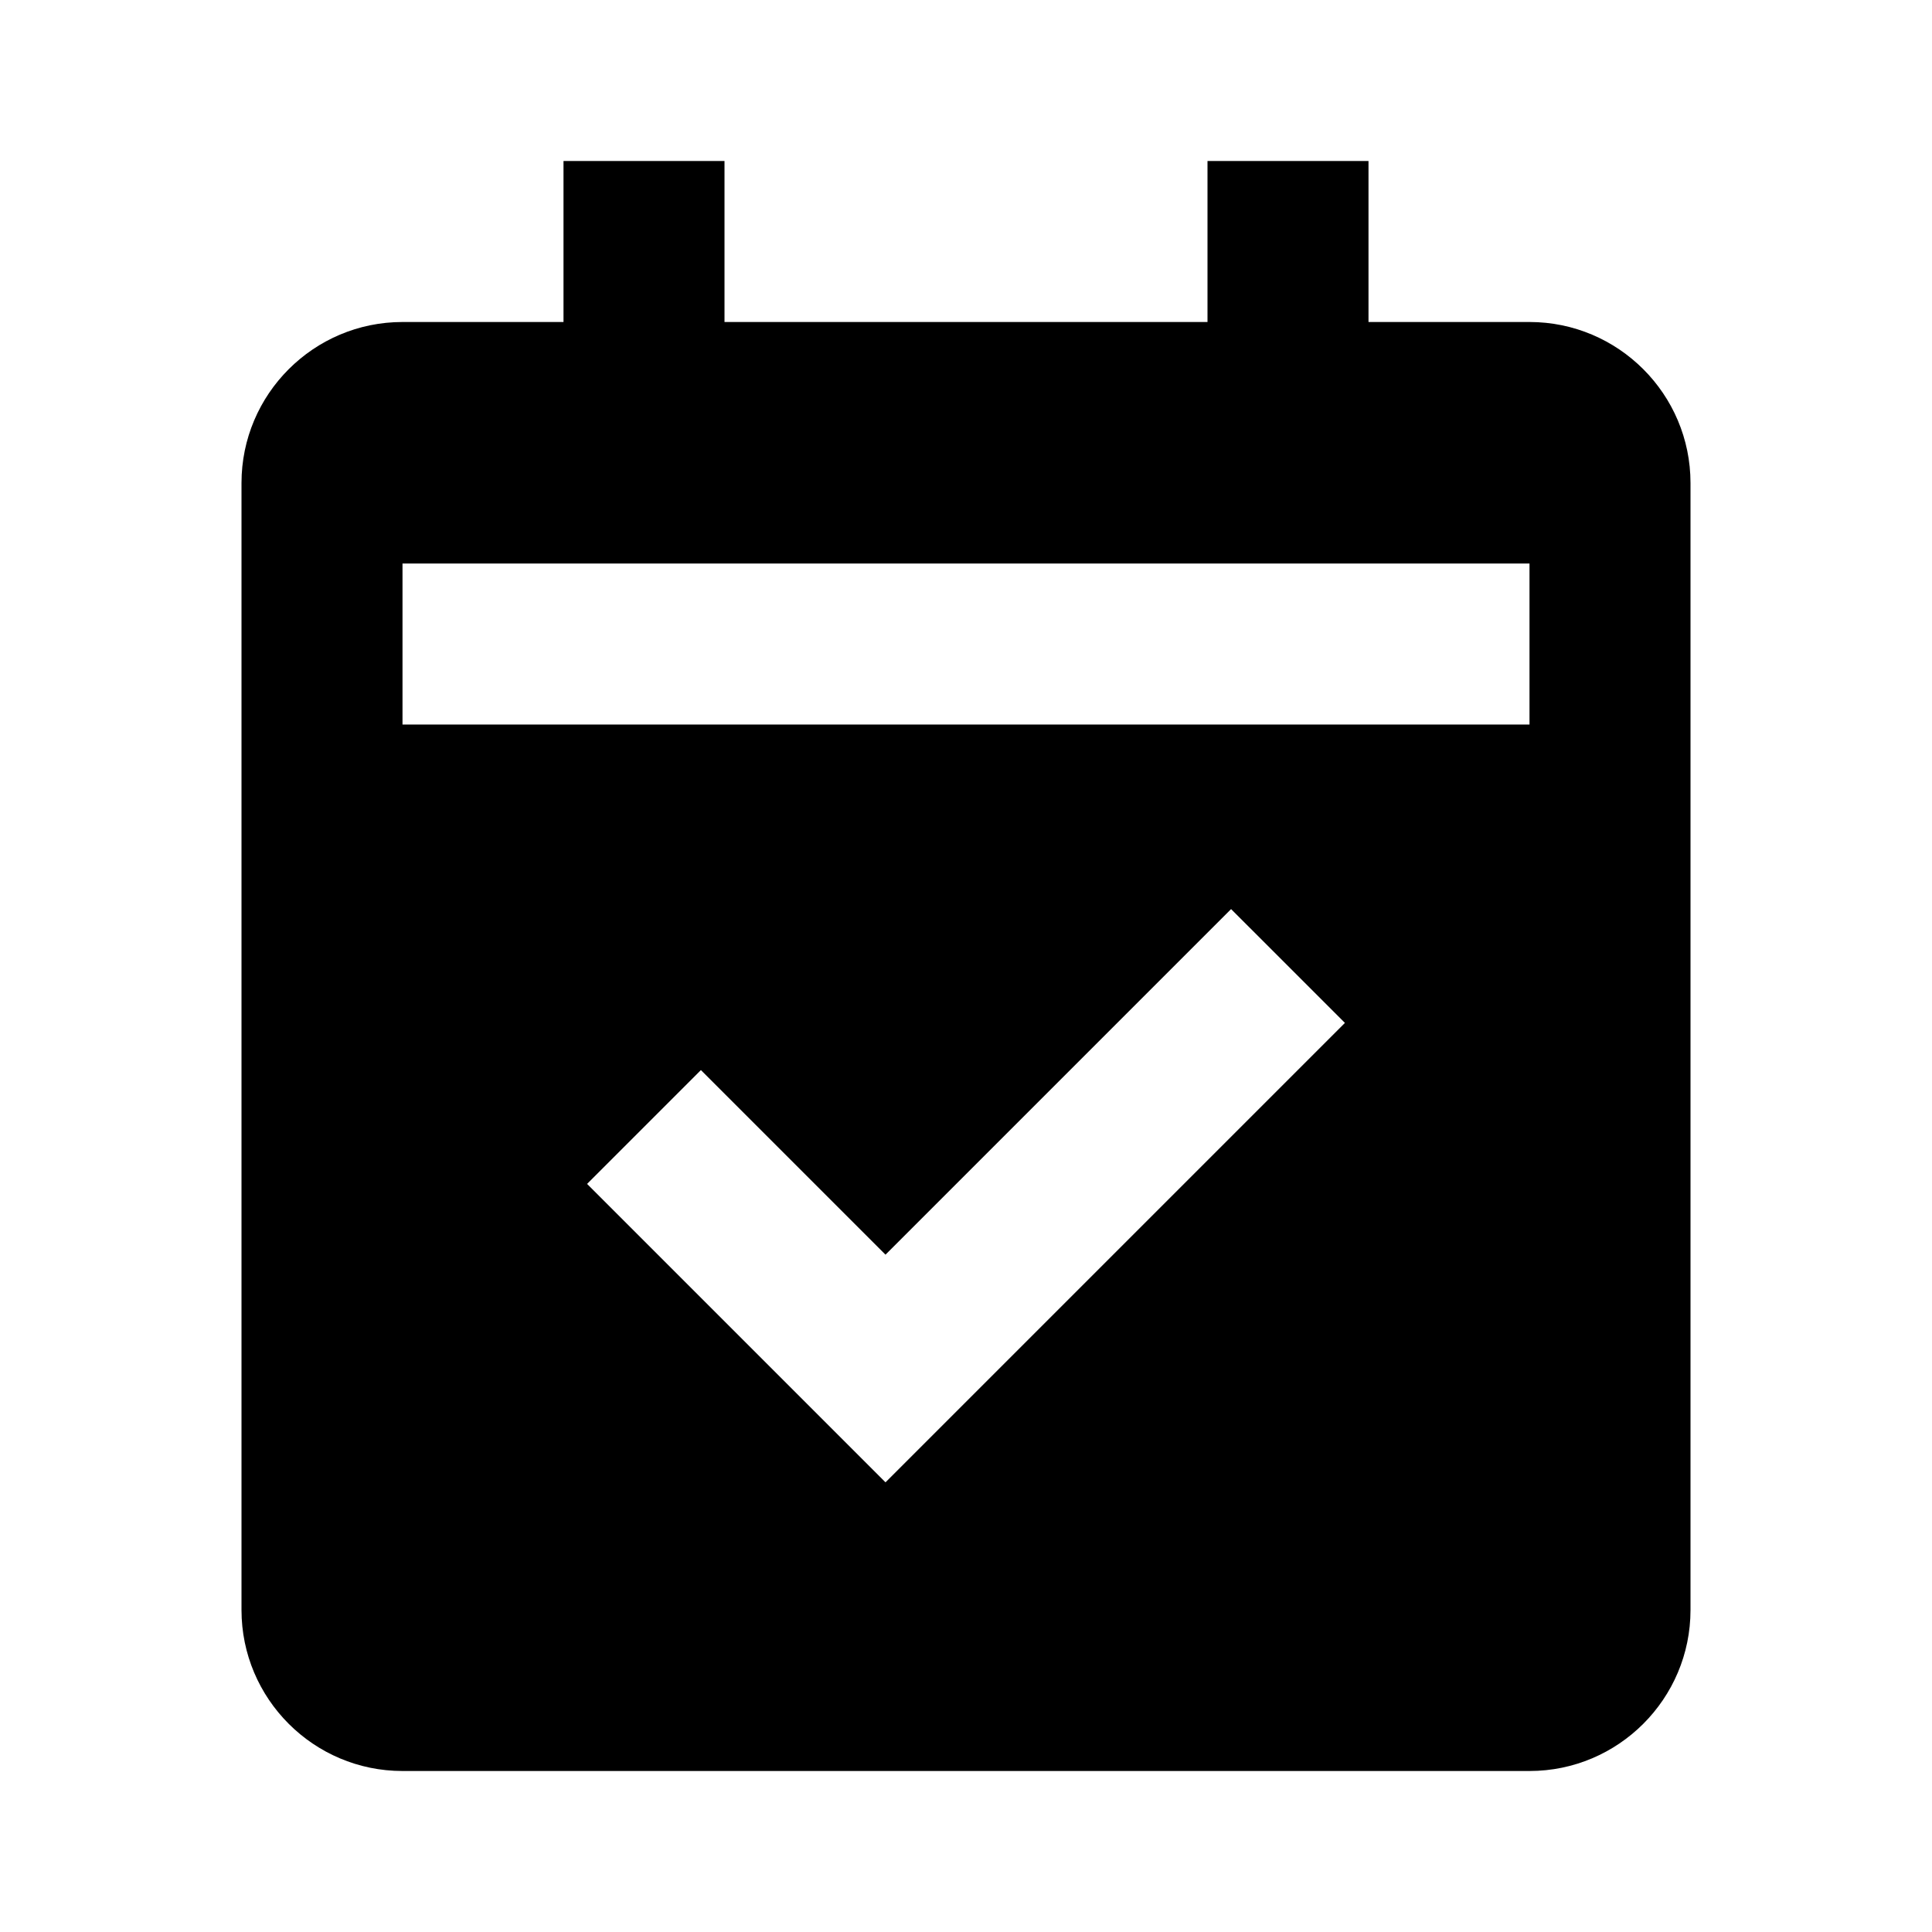
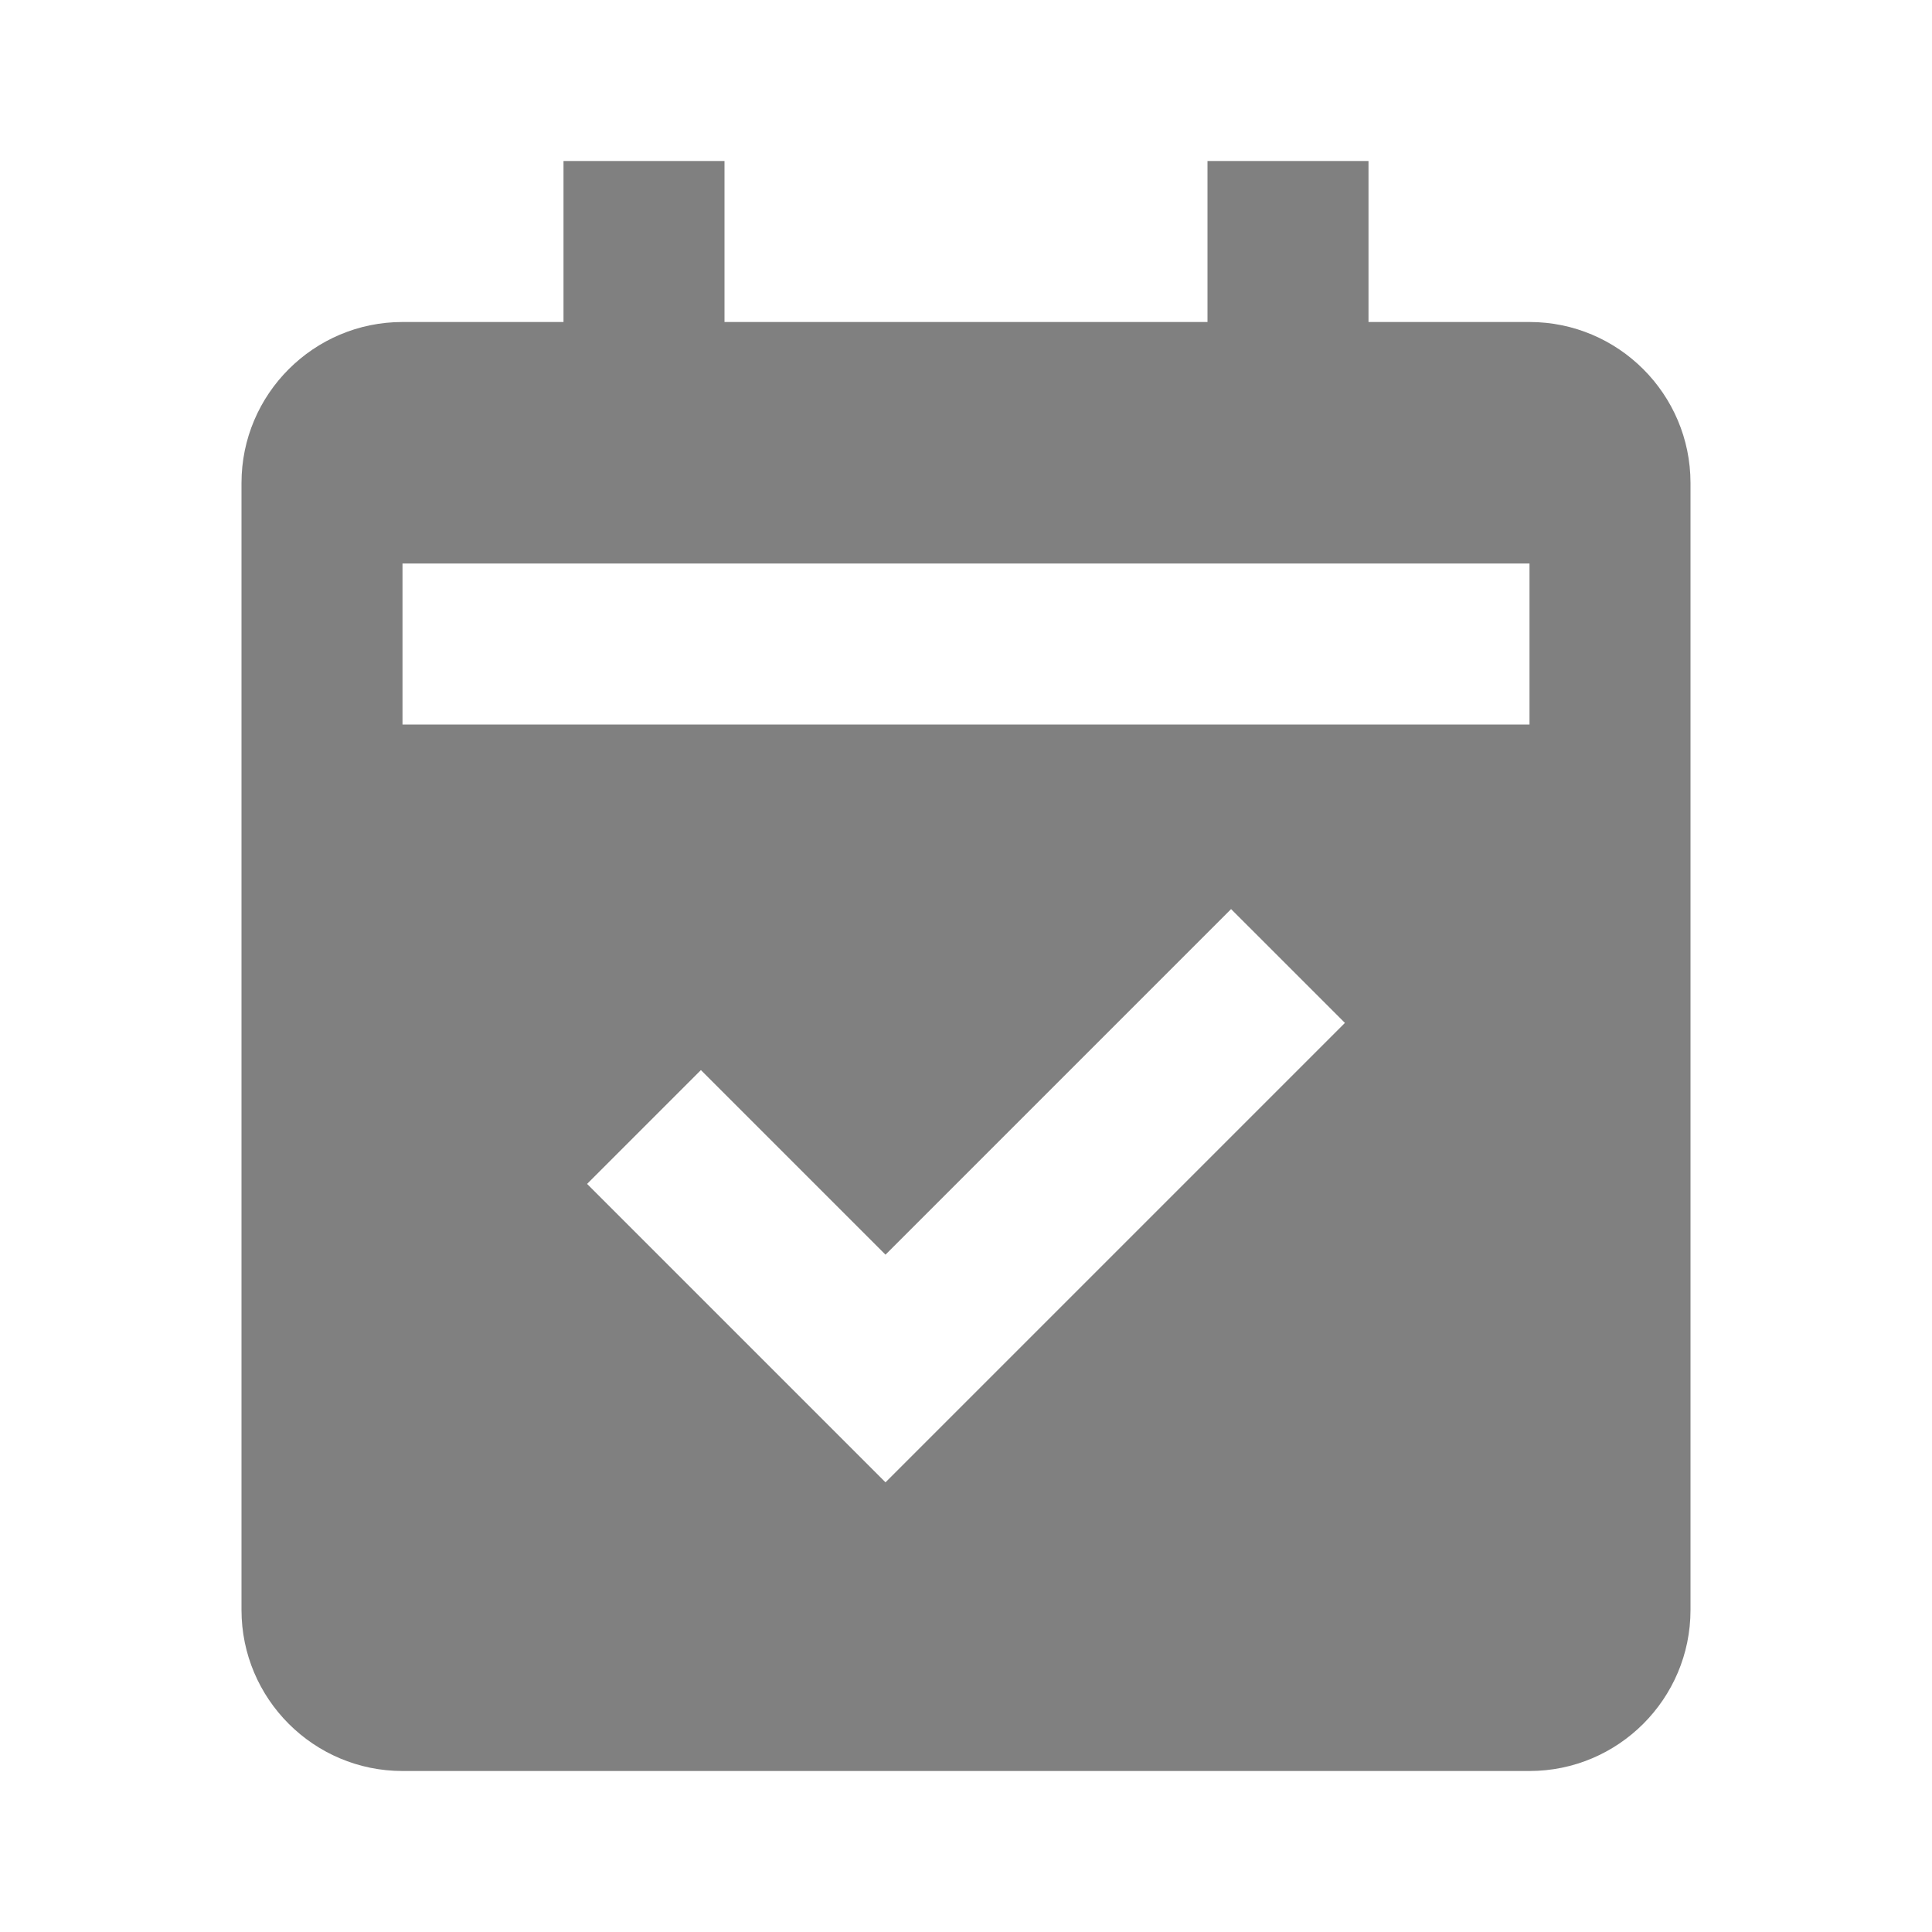
- <svg xmlns="http://www.w3.org/2000/svg" width="24" height="24" viewBox="0 0 24 24" fill="none">
-   <path d="M5 22H19C20.103 22 21 21.103 21 20V6C21 4.897 20.103 4 19 4H17V2H15V4H9V2H7V4H5C3.897 4 3 4.897 3 6V20C3 21.103 3.897 22 5 22ZM11 18.414L7.293 14.707L8.707 13.293L11 15.586L15.293 11.293L16.707 12.707L11 18.414ZM5 7H19V9H5V7Z" fill="black" />
+ <svg xmlns="http://www.w3.org/2000/svg" width="27" height="27" viewBox="0 0 24 24" fill="none">
+   <path d="M5 22H19C20.103 22 21 21.103 21 20V6C21 4.897 20.103 4 19 4H17V2H15V4H9V2H7V4H5C3.897 4 3 4.897 3 6V20C3 21.103 3.897 22 5 22ZM11 18.414L7.293 14.707L8.707 13.293L11 15.586L15.293 11.293L16.707 12.707L11 18.414ZM5 7H19V9H5V7Z" fill="gray" />
</svg>
